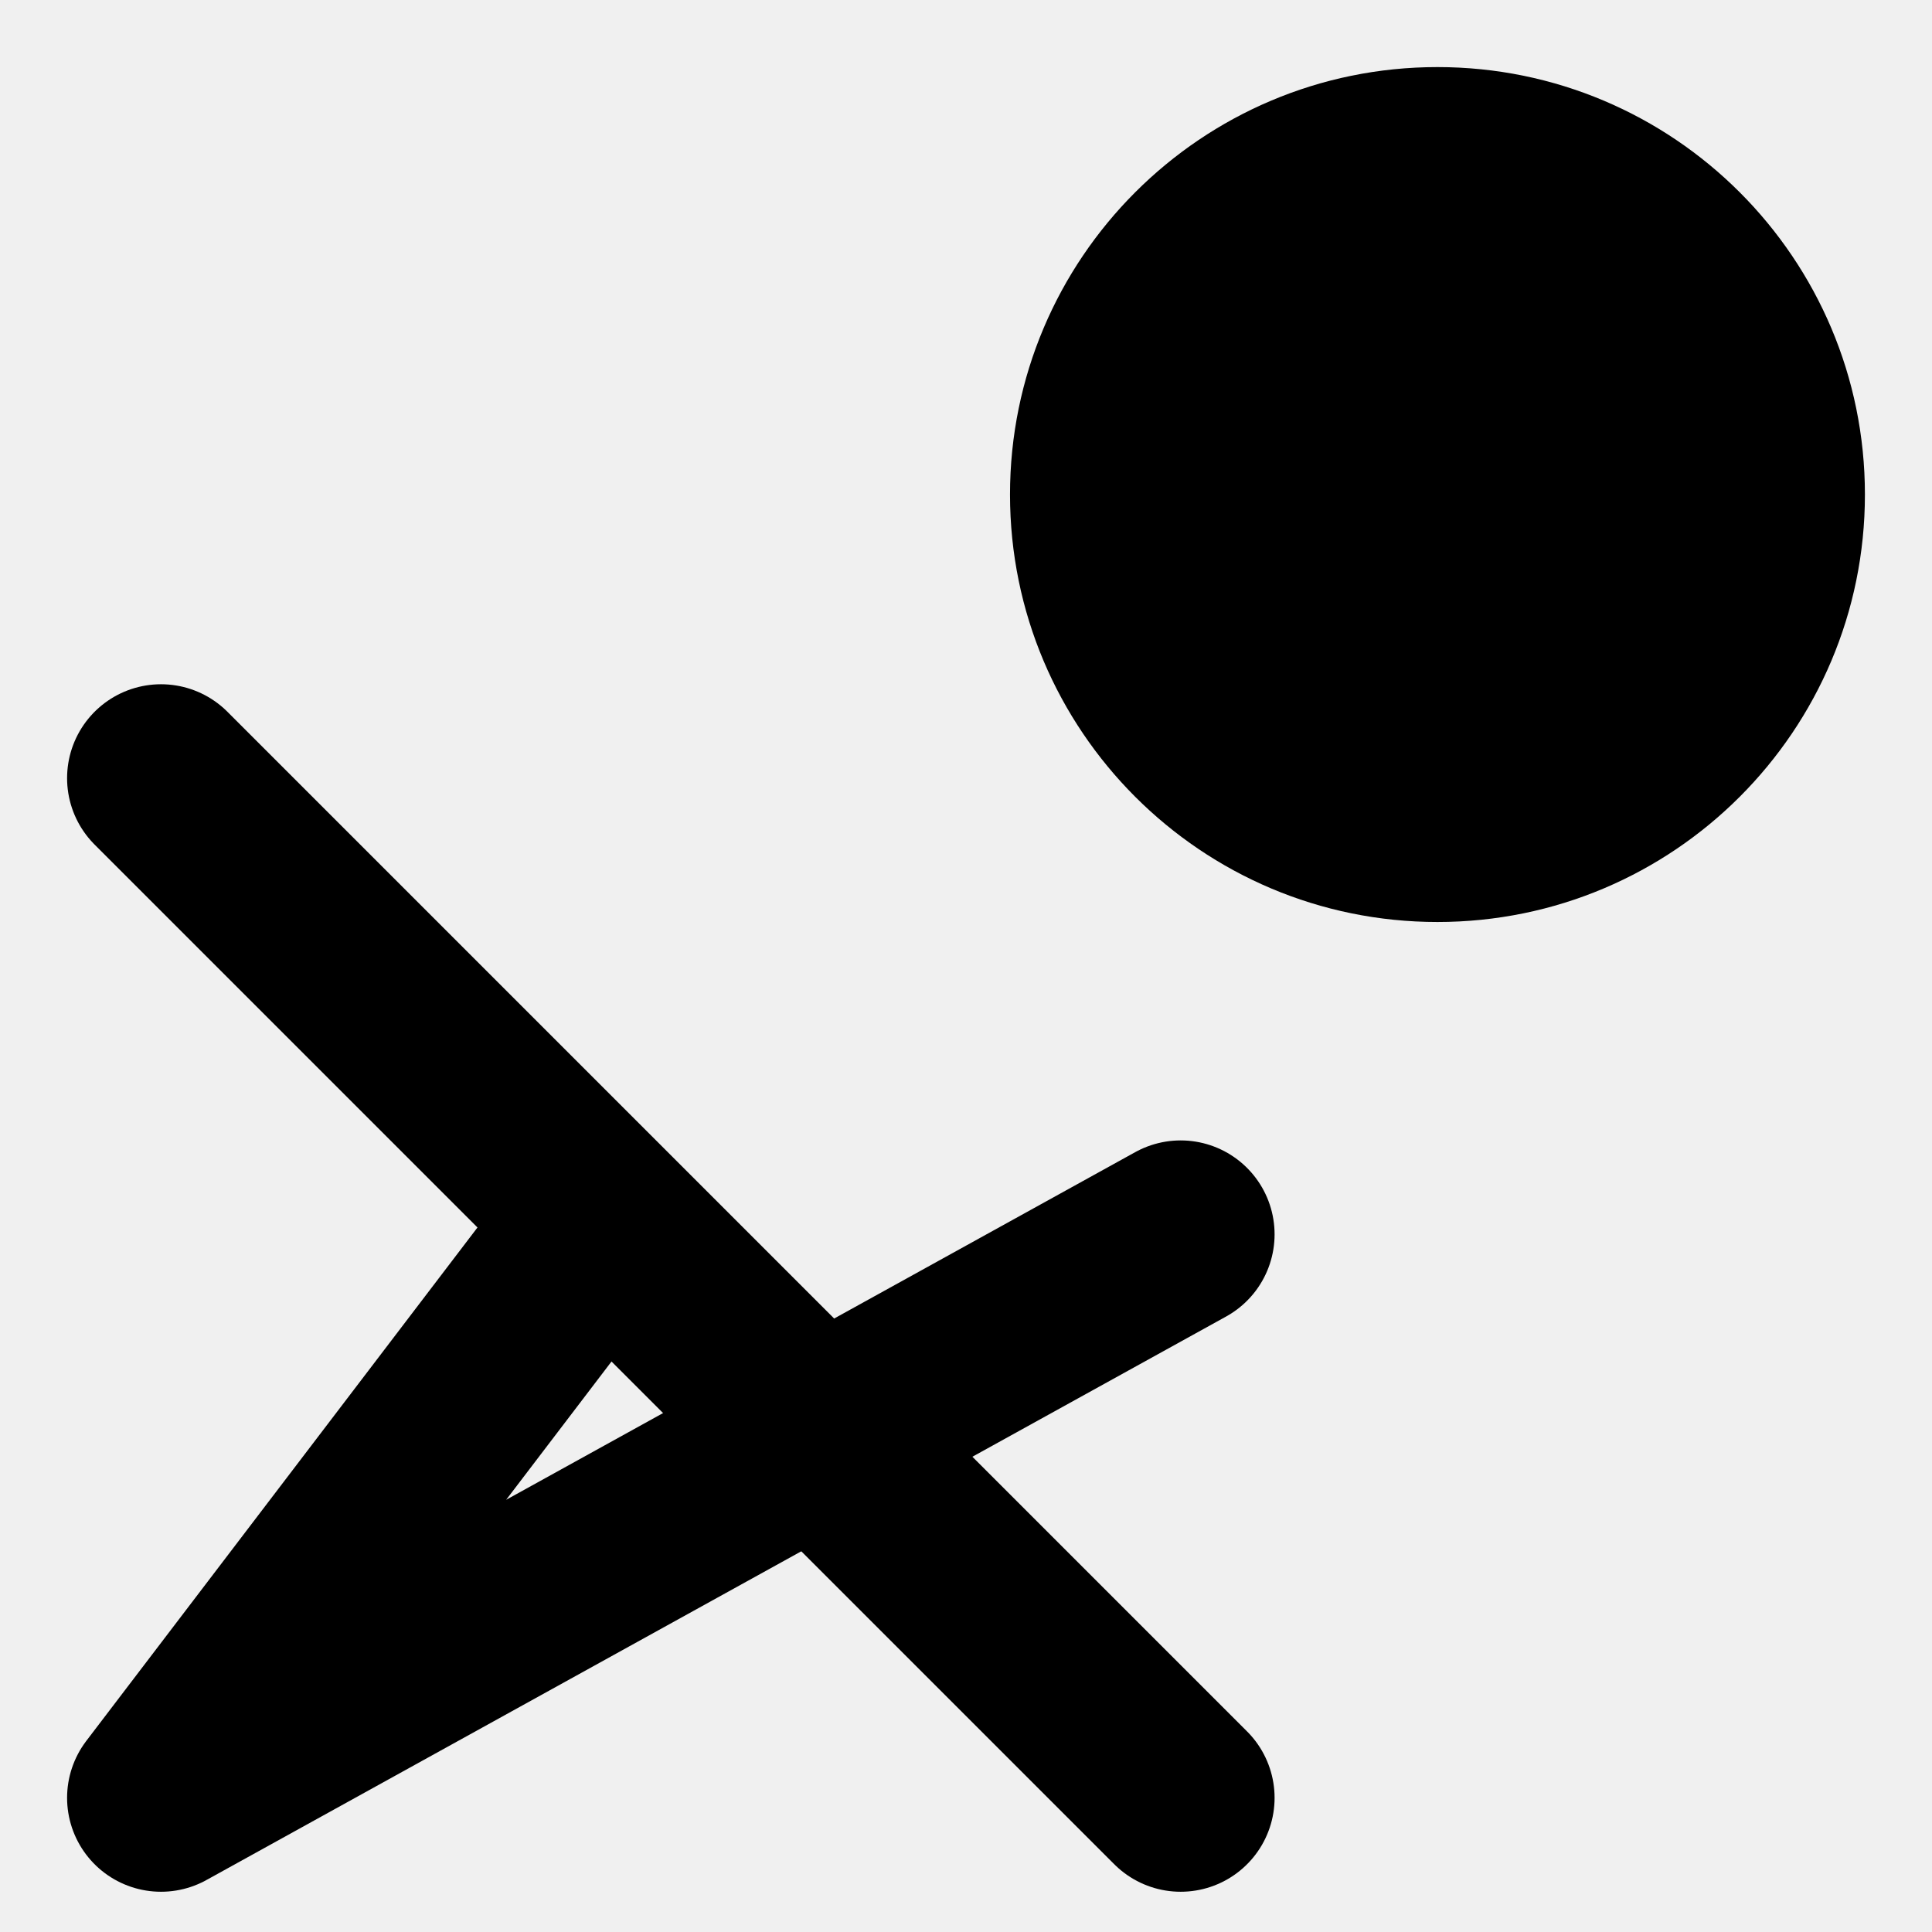
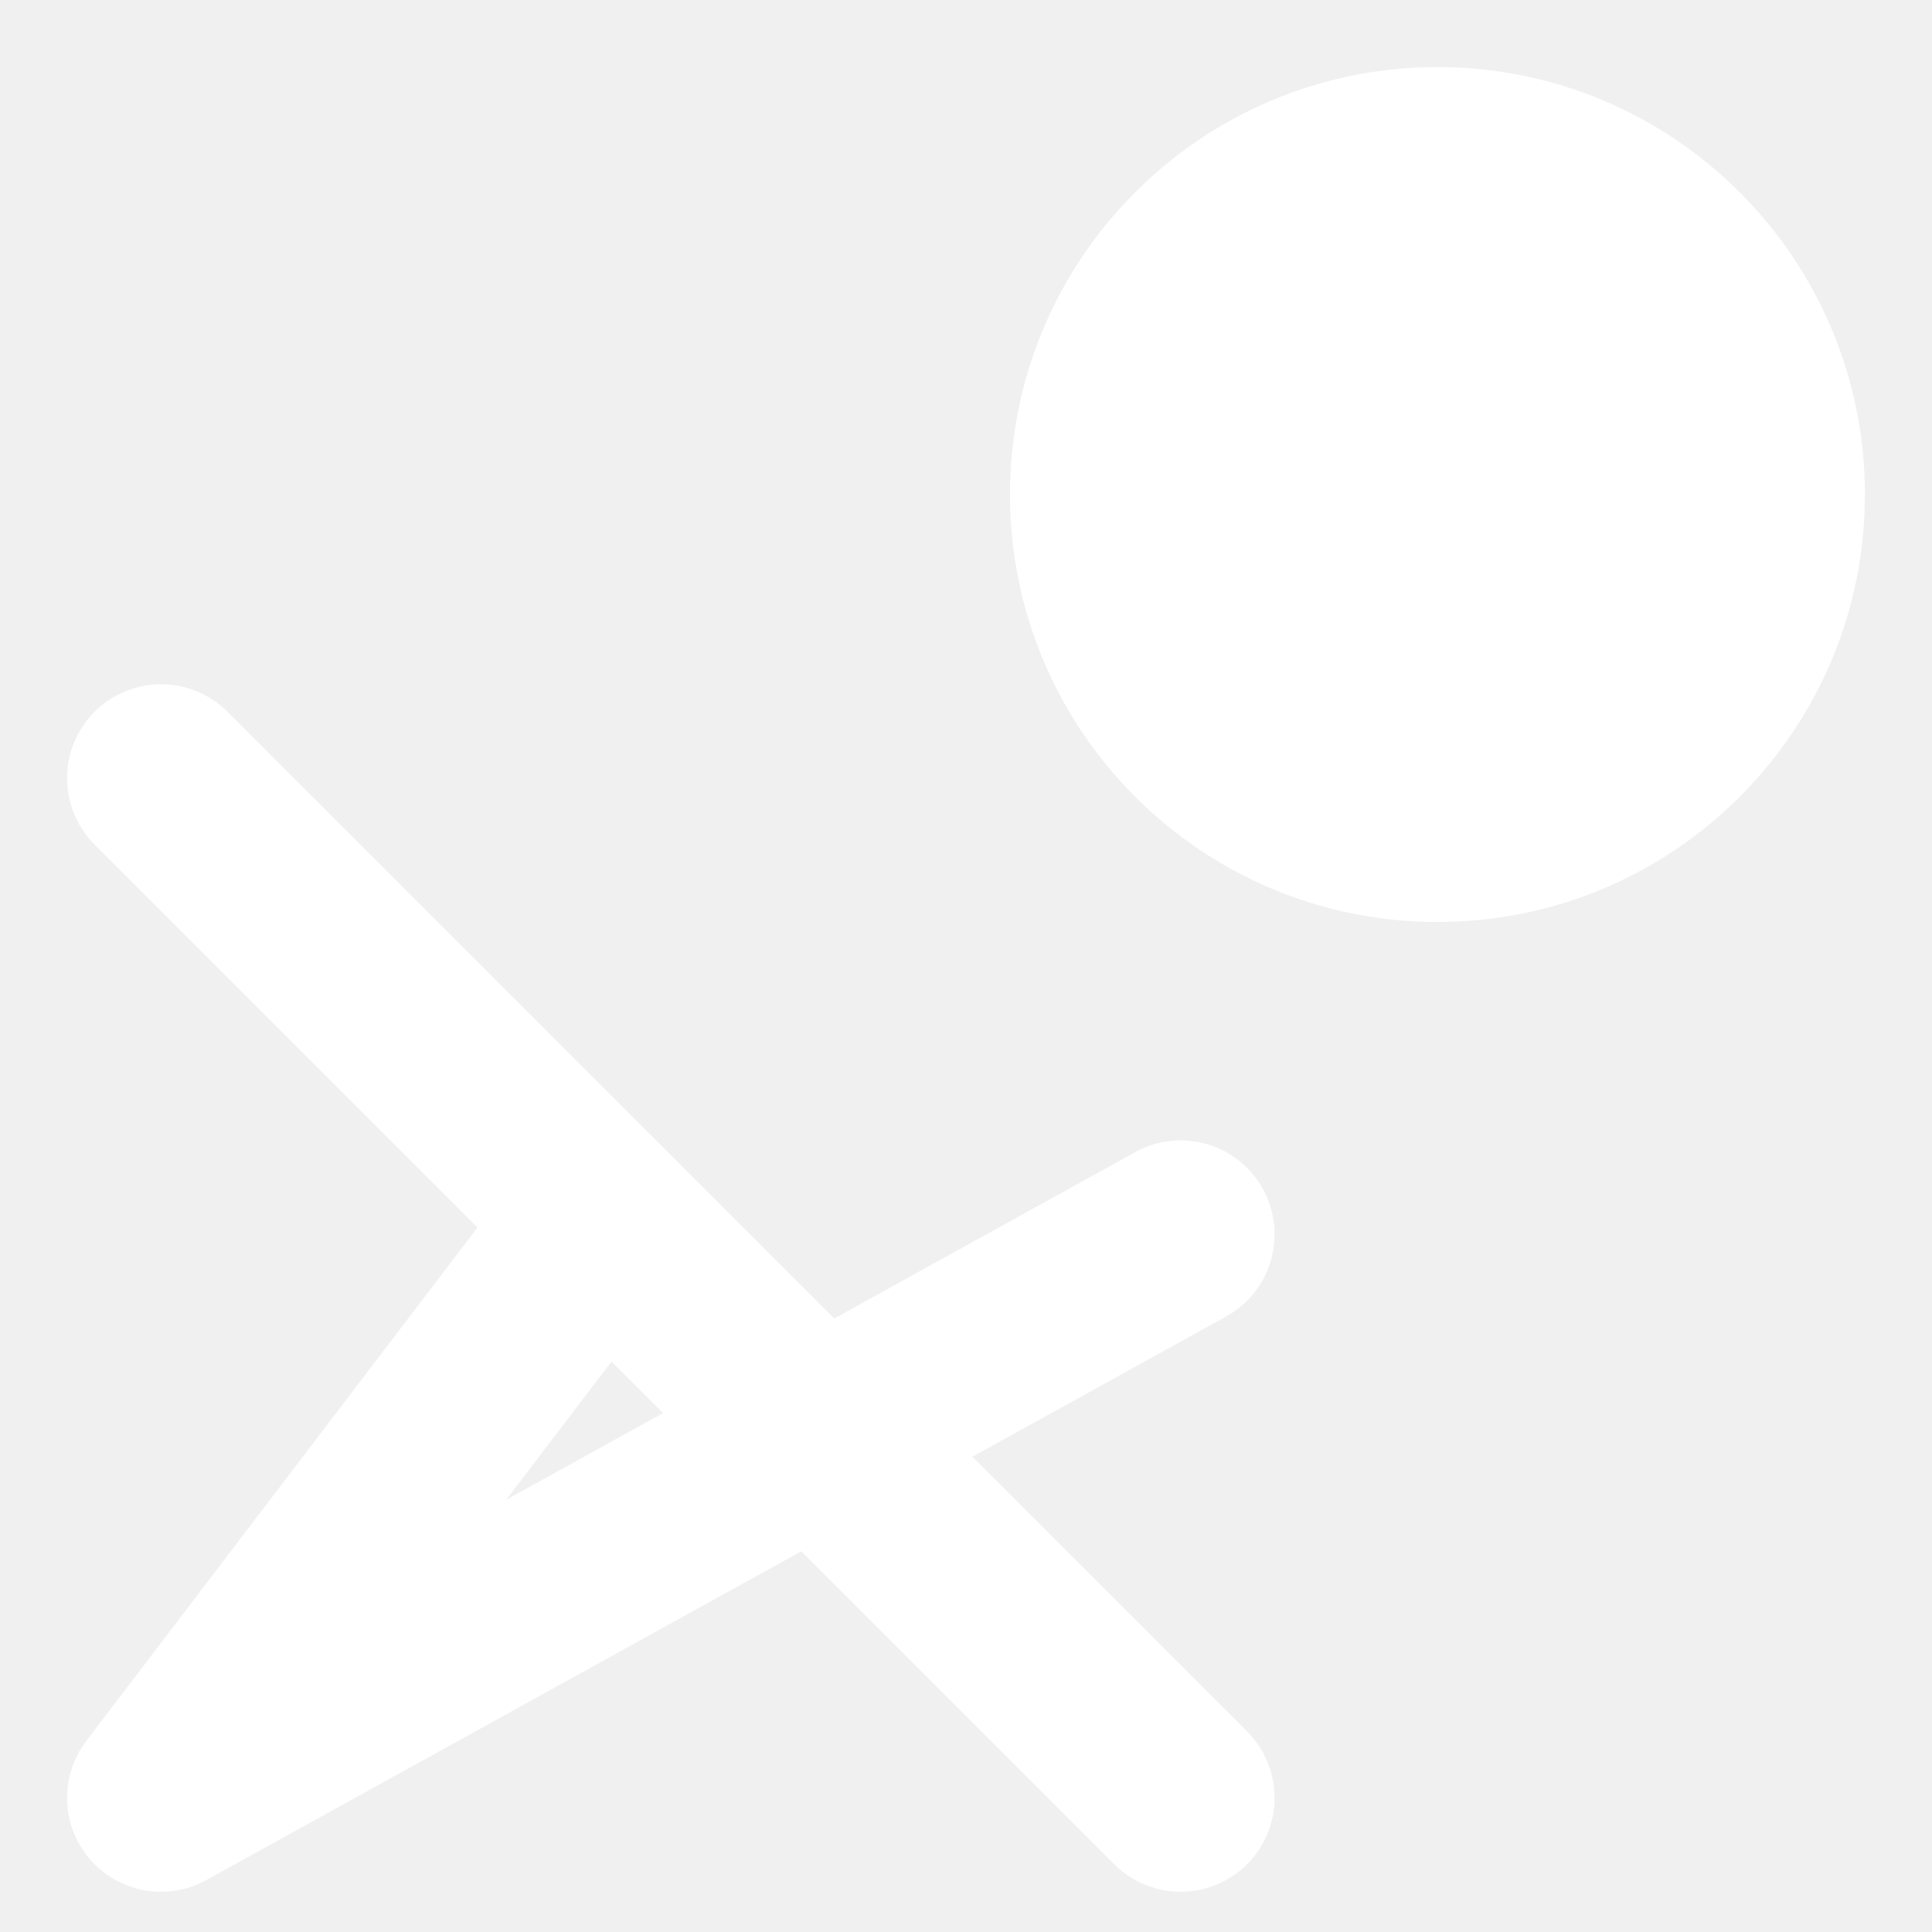
<svg xmlns="http://www.w3.org/2000/svg" id="Layer_1" width="72" height="72" viewBox="0 0 72 72">
  <defs>
-     <style>.cls-1,.cls-2,.cls-3{fill:none;}.cls-2{stroke-miterlimit:10;}.cls-2,.cls-3{stroke:#000;stroke-linecap:round;stroke-width:7px;}.cls-3{stroke-linejoin:round;}</style>
+     <style>.cls-1,.cls-2,.cls-3{fill:none;}.cls-4{fill:#fff;}.cls-2{stroke-miterlimit:10;}.cls-2,.cls-3{stroke:#fff;stroke-linecap:round;stroke-width:7px;}.cls-3{stroke-linejoin:round;}</style>
  </defs>
  <g>
-     <circle cx="53.57" cy="18.43" r="15.93" />
+     <circle class="cls-4" cx="53.57" cy="18.43" r="15.93" />
    <g>
      <line class="cls-2" x1="6" y1="29" x2="44" y2="67" />
      <polyline class="cls-3" points="22 46 6 67 44 46" />
    </g>
  </g>
  <rect class="cls-1" width="72" height="72" />
</svg>
